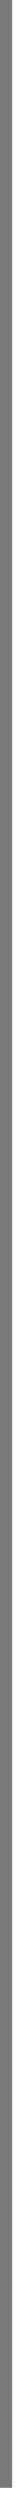
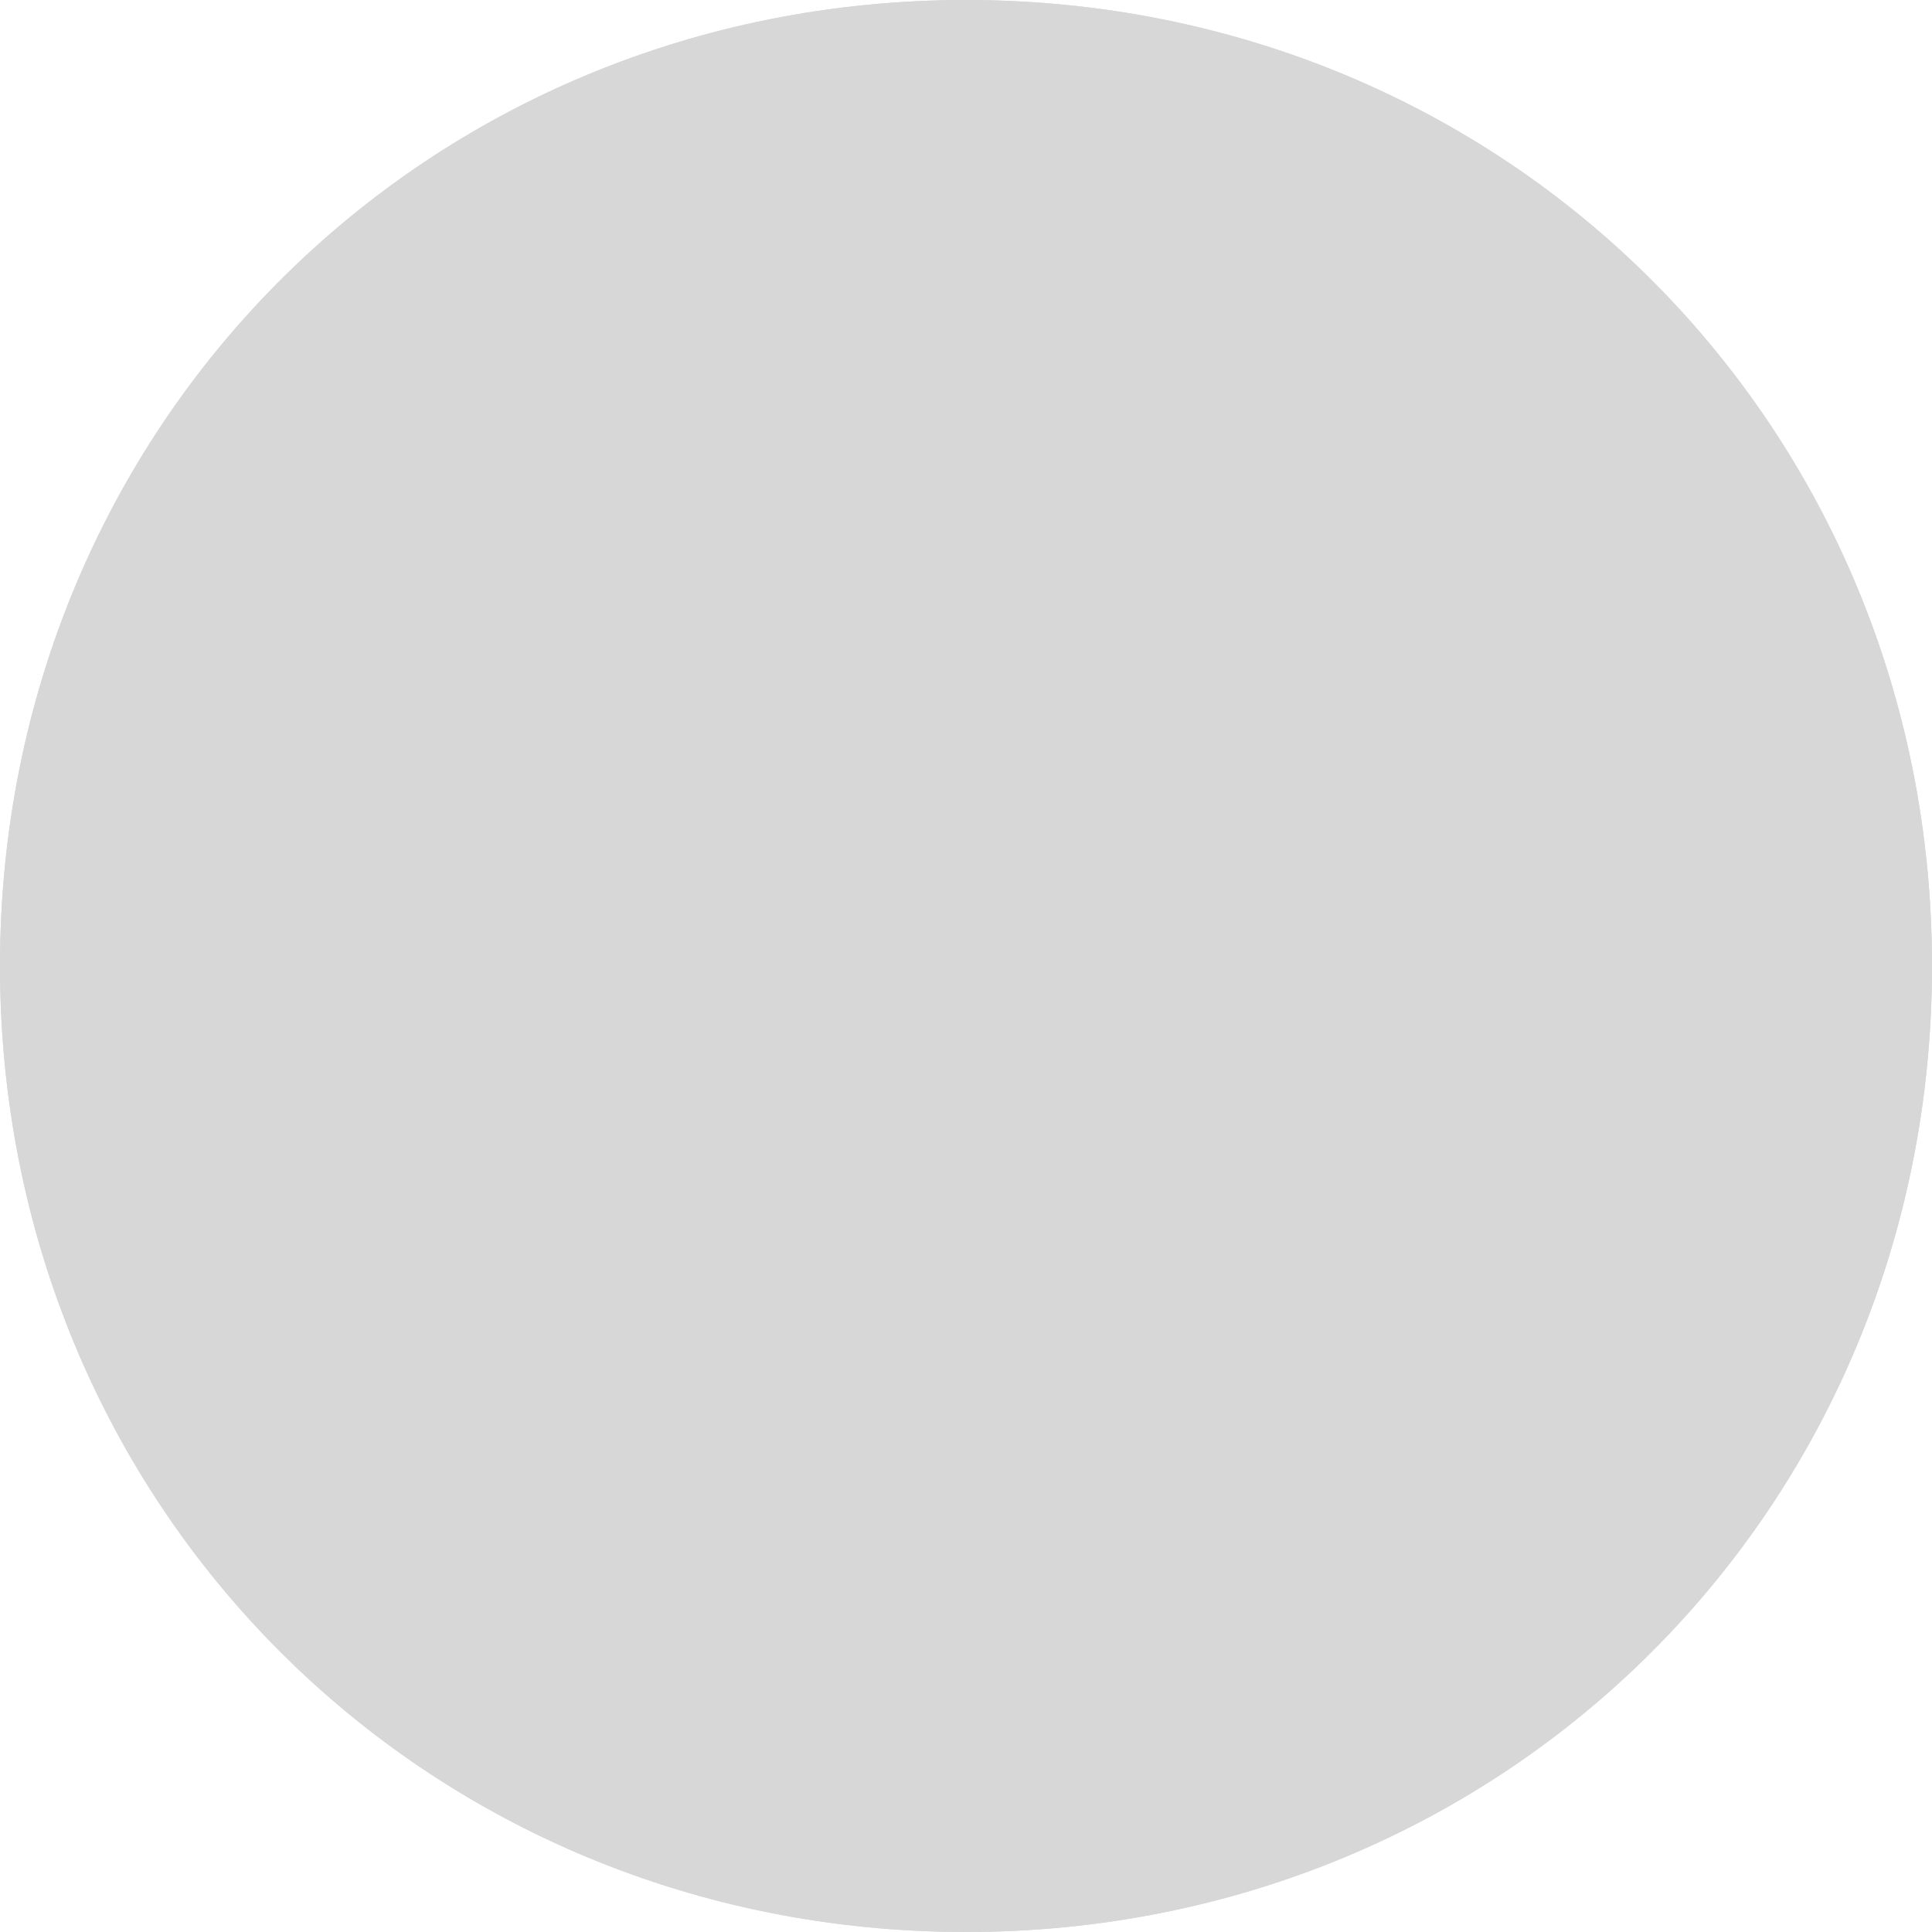
- <svg xmlns="http://www.w3.org/2000/svg" version="1.1" width="2px" height="206px">
-   <g transform="matrix(1 0 0 1 -60 -794 )">
-     <path d="M 60.5 794  L 60.5 999  " stroke-width="1" stroke="#797979" fill="none" />
+ <svg xmlns="http://www.w3.org/2000/svg" version="1.1" width="10px" height="10px">
+   <g transform="matrix(1 0 0 1 -55 -789 )">
+     <path d="M 60 789  C 62.8 789  65 791.2  65 794  C 65 796.8  62.8 799  60 799  C 57.2 799  55 796.8  55 794  C 55 791.2  57.2 789  60 789  Z " fill-rule="nonzero" fill="#d7d7d7" stroke="none" />
+     <path d="M 60 789.5  C 62.52 789.5  64.5 791.48  64.5 794  C 64.5 796.52  62.52 798.5  60 798.5  C 57.48 798.5  55.5 796.52  55.5 794  C 55.5 791.48  57.48 789.5  60 789.5  Z " stroke-width="1" stroke="#d7d7d7" fill="none" />
  </g>
</svg>
